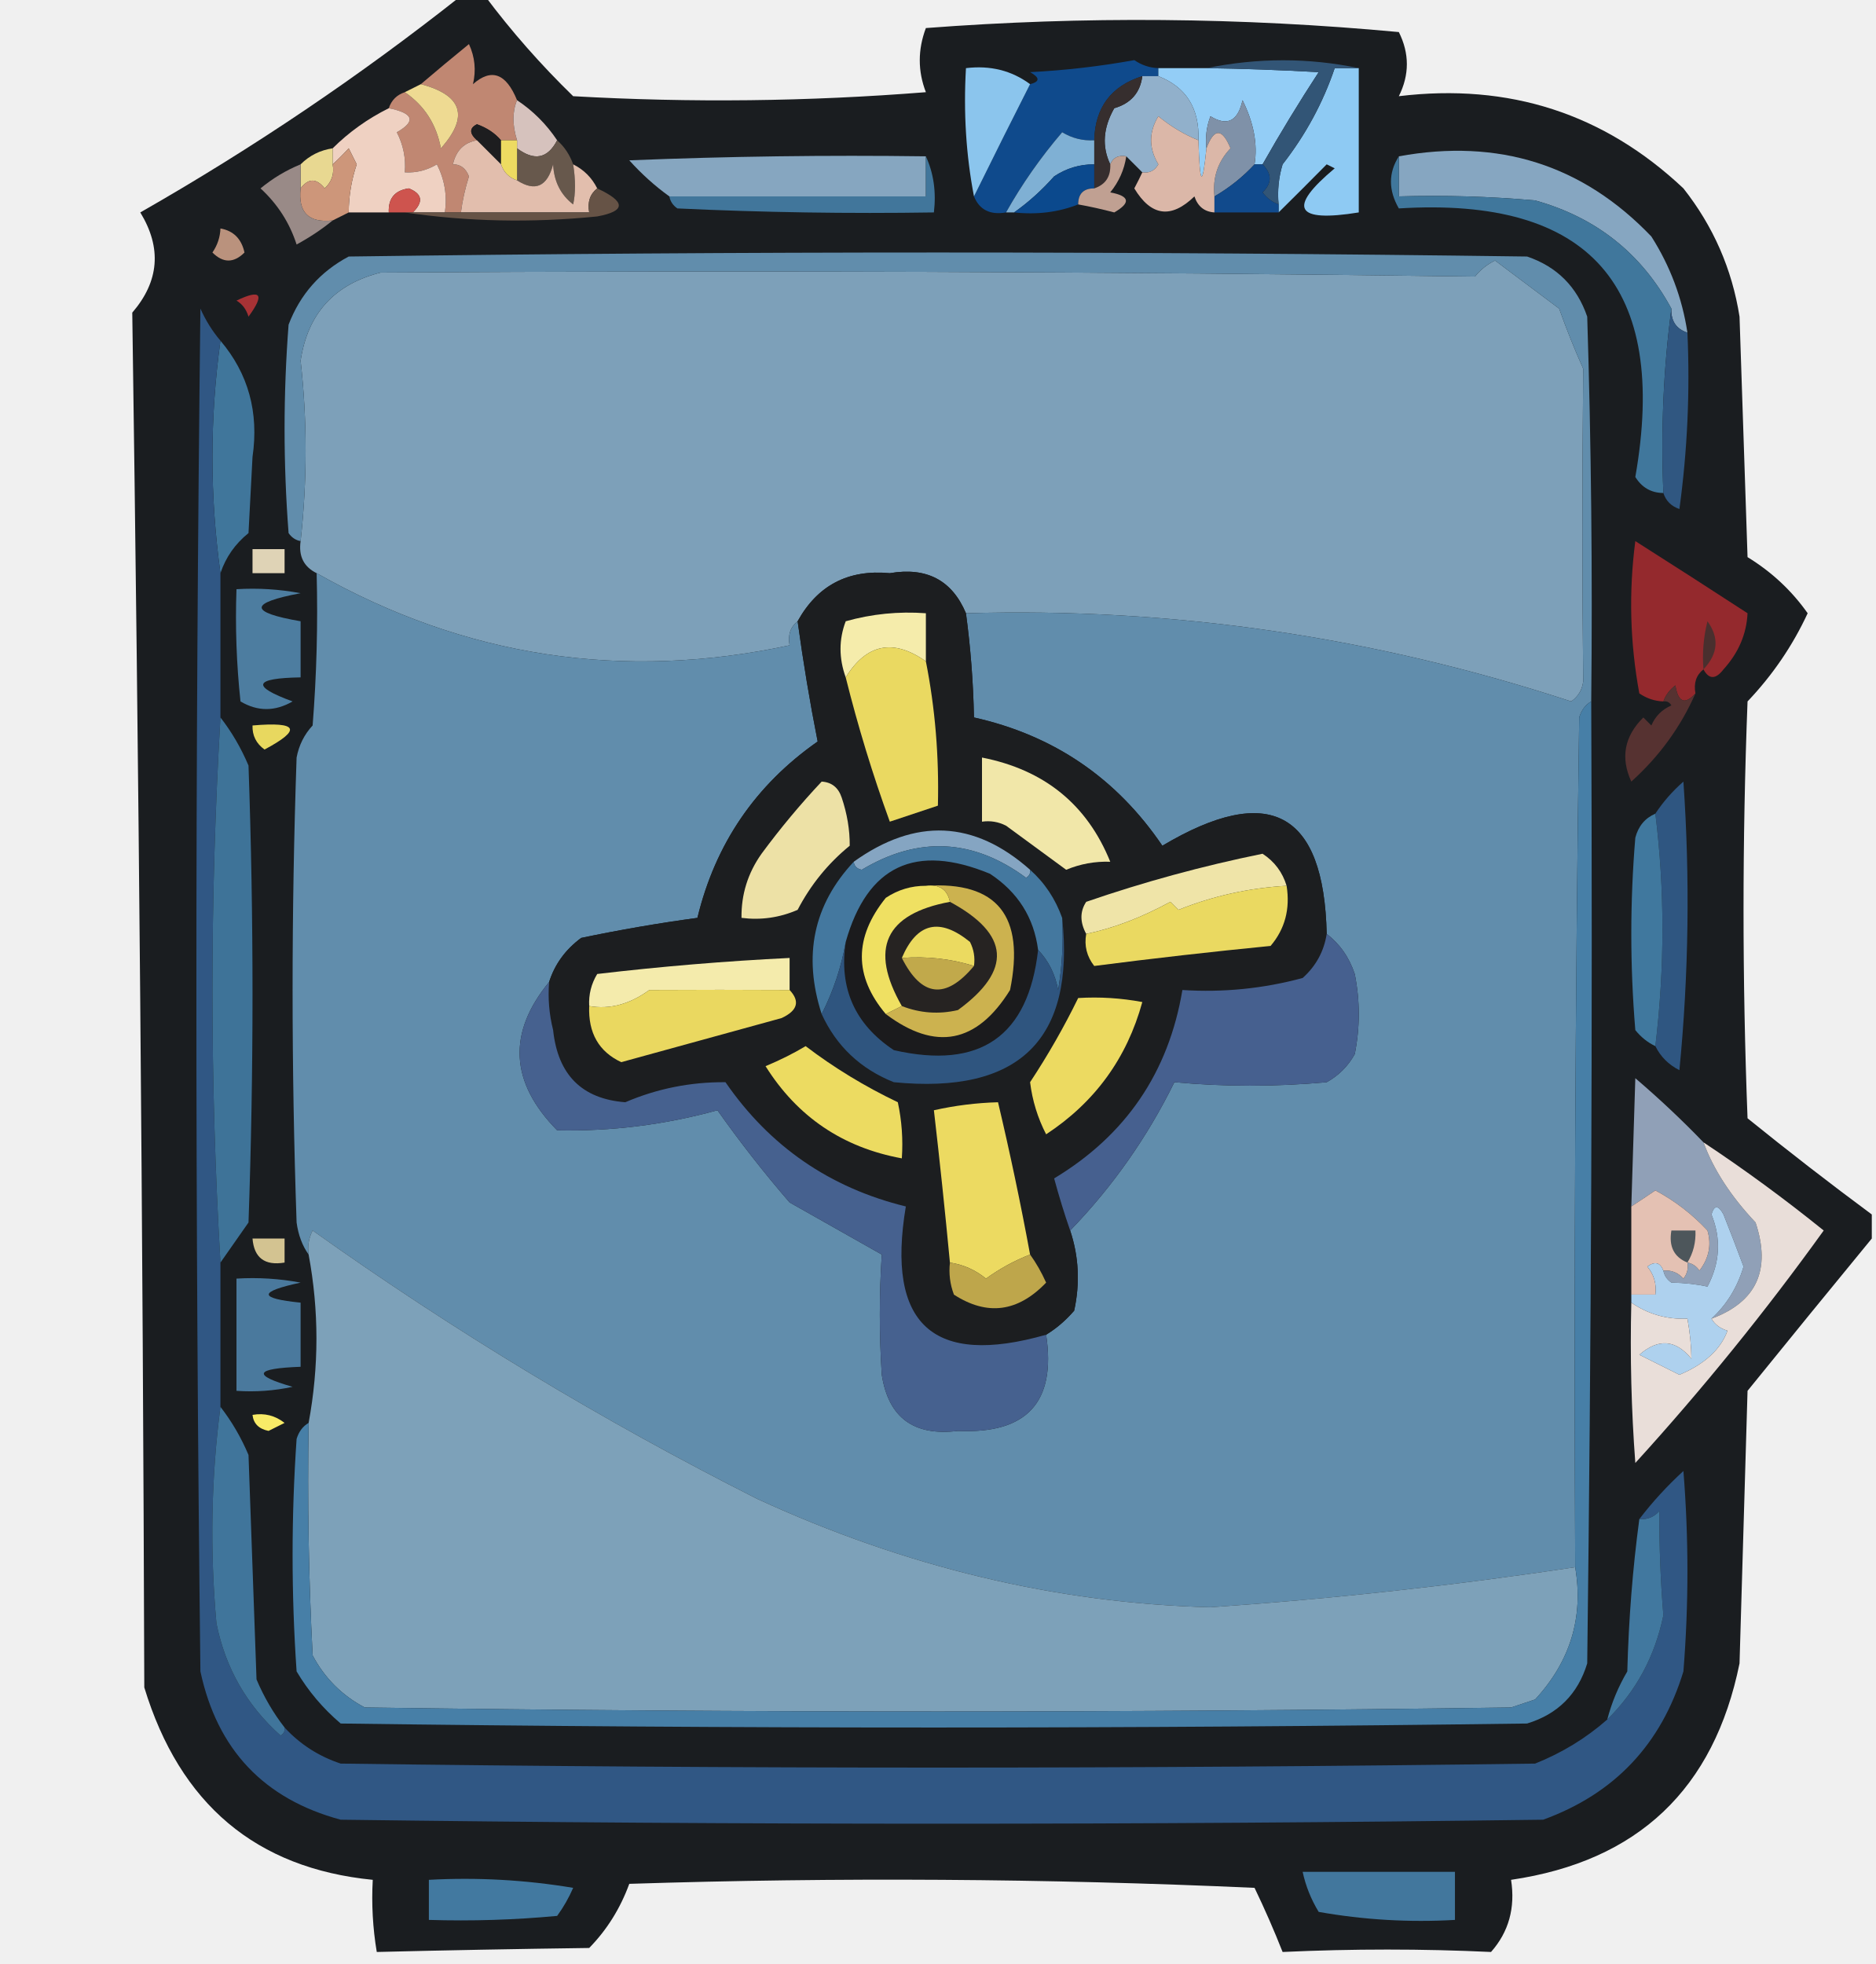
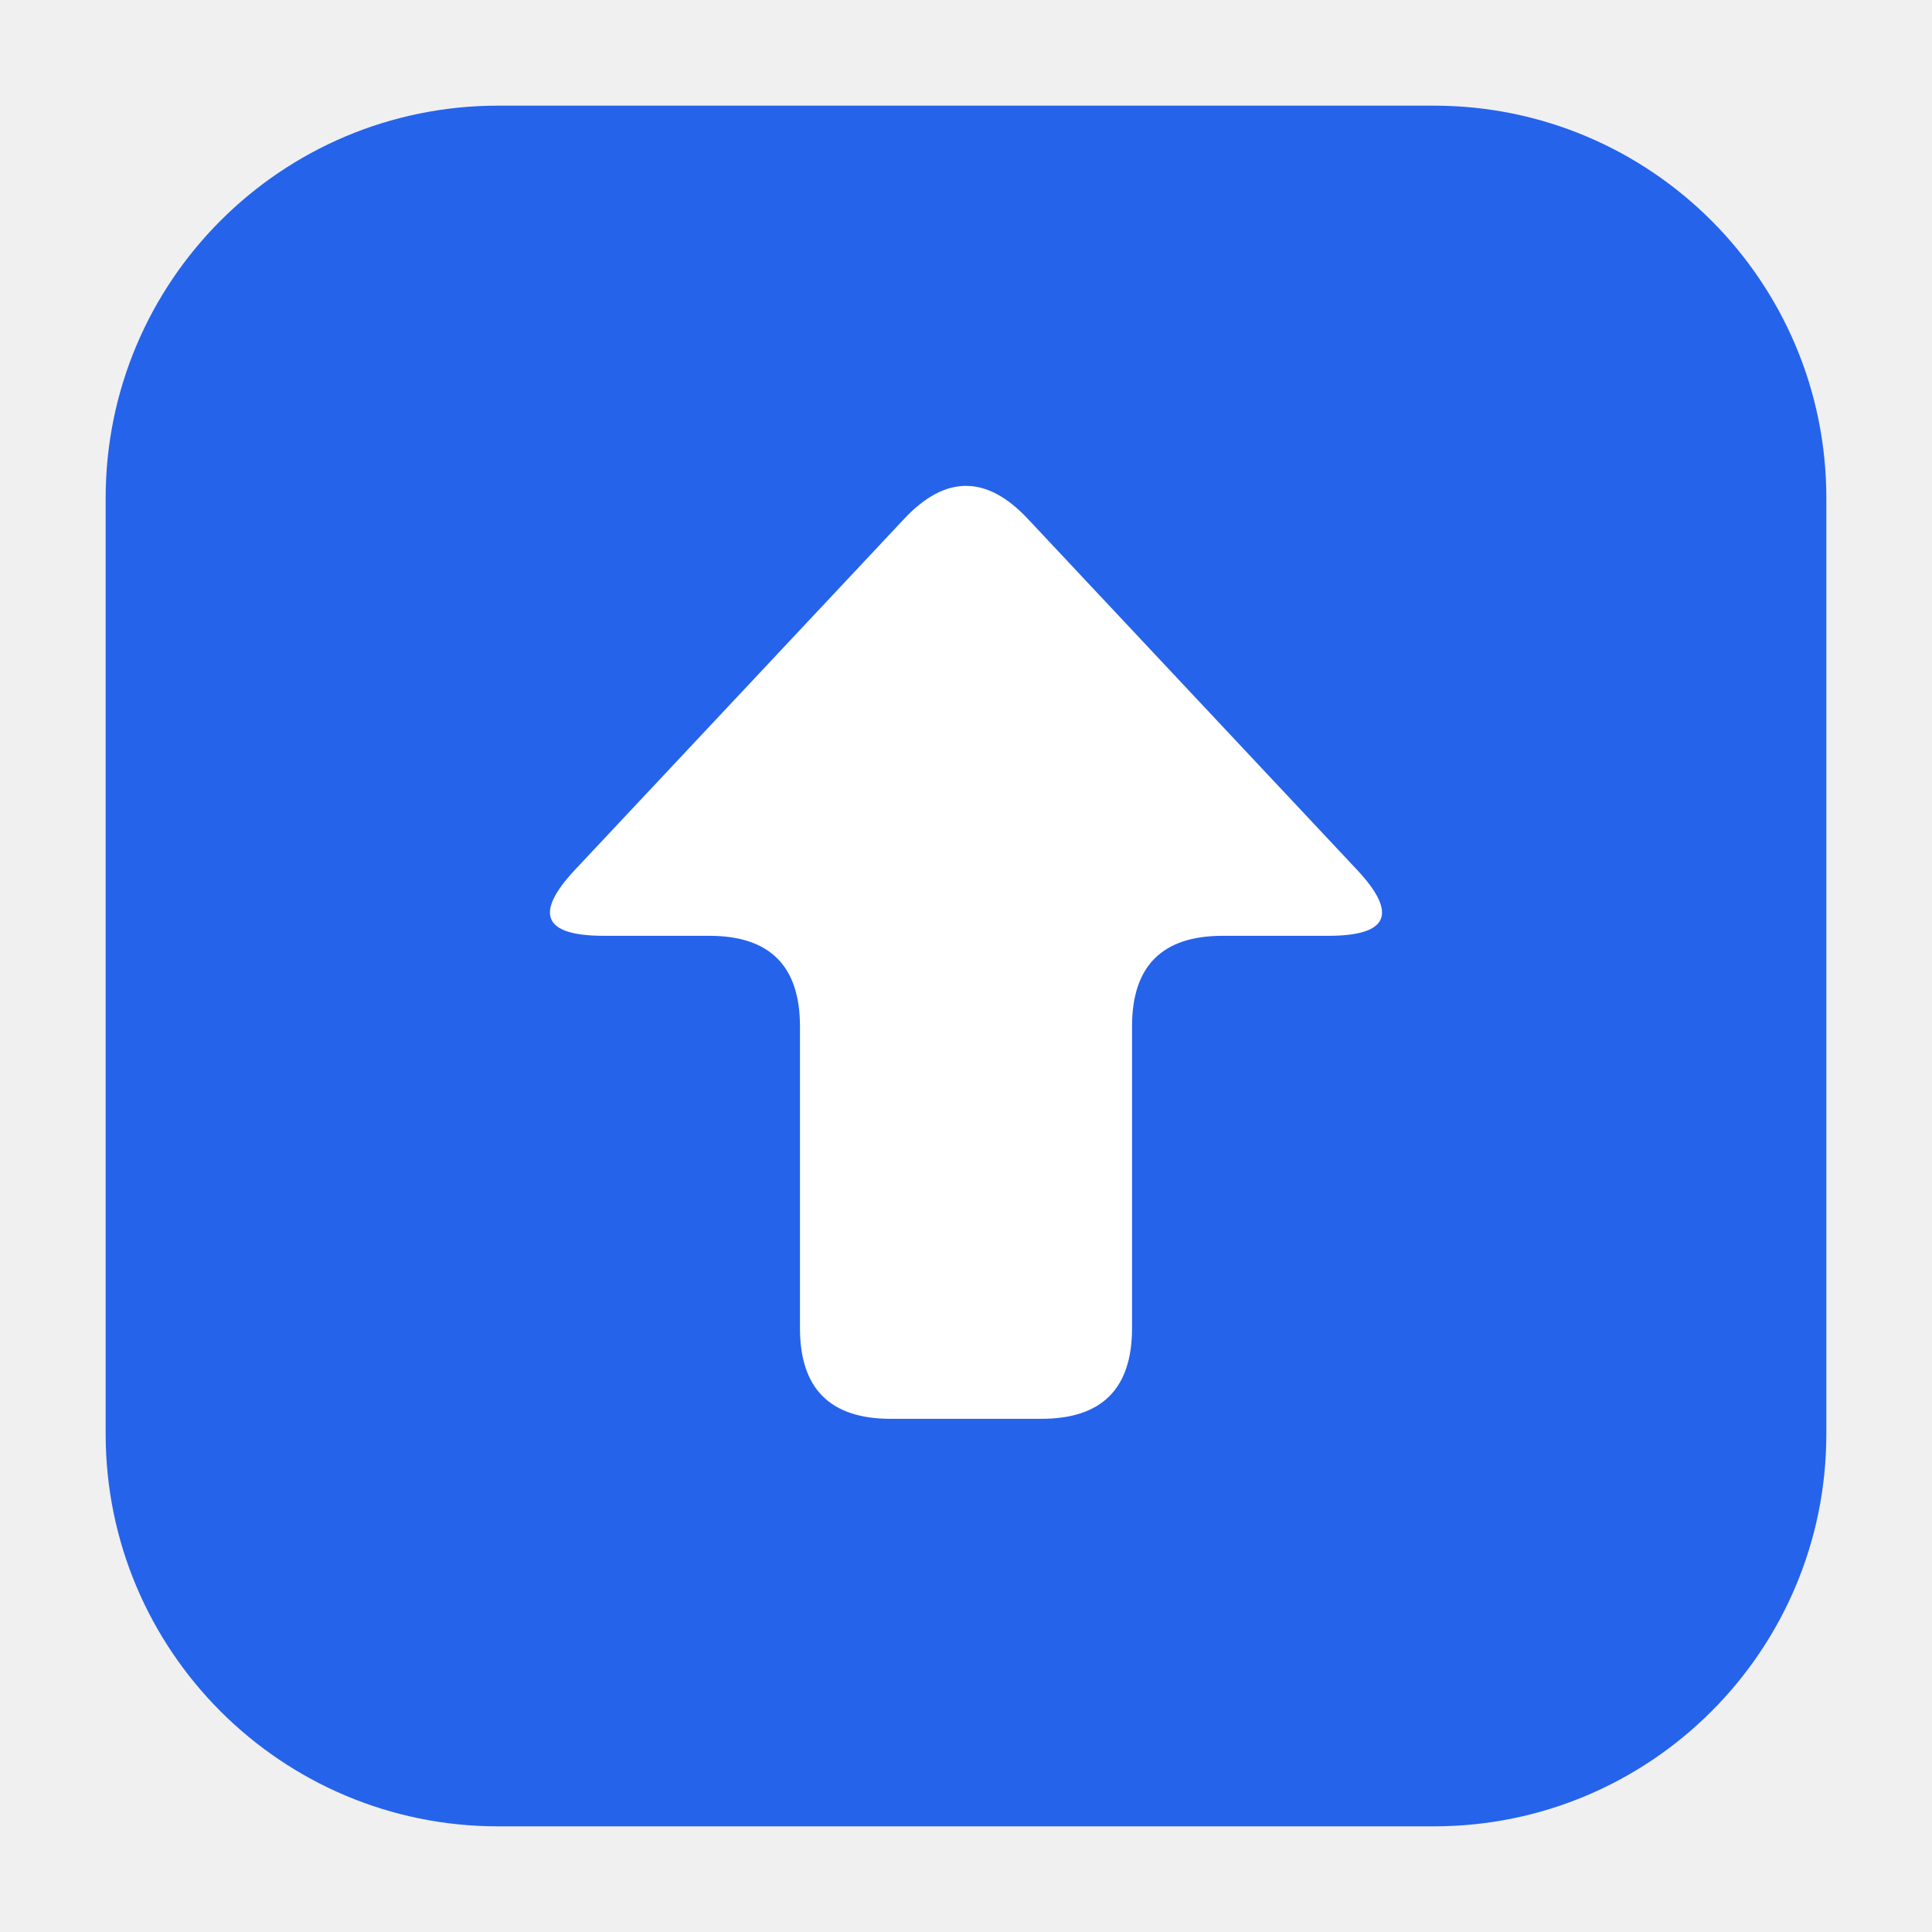
- <svg xmlns="http://www.w3.org/2000/svg" version="1.1" width="234px" height="245px" style="shape-rendering:geometricPrecision; text-rendering:geometricPrecision; image-rendering:optimizeQuality; fill-rule:evenodd; clip-rule:evenodd">
-   <g>
-     <path style="opacity:1" fill="#1a1d20" d="M 57.5,-0.5 C 58.5,-0.5 59.5,-0.5 60.5,-0.5C 63.806,3.916 67.473,8.083 71.5,12C 86.178,12.833 100.845,12.666 115.5,11.5C 114.484,8.866 114.484,6.2 115.5,3.5C 135.181,2 154.848,2.167 174.5,4C 175.833,6.667 175.833,9.333 174.5,12C 188.266,10.338 200.1,14.171 210,23.5C 213.73,28.228 216.064,33.561 217,39.5C 217.333,49.5 217.667,59.5 218,69.5C 221.004,71.339 223.504,73.673 225.5,76.5C 223.621,80.553 221.121,84.22 218,87.5C 217.333,104.833 217.333,122.167 218,139.5C 223.106,143.63 228.273,147.63 233.5,151.5C 233.5,152.5 233.5,153.5 233.5,154.5C 228.352,160.763 223.186,167.096 218,173.5C 217.667,184.833 217.333,196.167 217,207.5C 213.819,223.181 204.319,232.181 188.5,234.5C 189.045,237.998 188.212,240.998 186,243.5C 177.42,243.097 168.753,243.097 160,243.5C 158.931,240.792 157.764,238.125 156.5,235.5C 130.506,234.333 104.506,234.167 78.5,235C 77.379,238.07 75.712,240.737 73.5,243C 64.392,243.122 55.559,243.289 47,243.5C 46.502,240.518 46.335,237.518 46.5,234.5C 31.939,233.061 22.439,225.061 18,210.5C 17.822,152.987 17.322,95.82 16.5,39C 19.868,35.089 20.202,30.922 17.5,26.5C 31.553,18.48 44.886,9.48 57.5,-0.5 Z" />
-   </g>
-   <g>
-     <path style="opacity:1" fill="#0f4a8c" d="M 144.5,8.5 C 144.5,8.833 144.5,9.167 144.5,9.5C 143.833,9.5 143.167,9.5 142.5,9.5C 138.609,10.727 136.609,13.394 136.5,17.5C 135.07,17.579 133.736,17.246 132.5,16.5C 129.807,19.65 127.474,22.983 125.5,26.5C 123.517,26.843 122.183,26.177 121.5,24.5C 124.093,19.242 126.426,14.575 128.5,10.5C 129.738,10.19 129.738,9.69 128.5,9C 132.887,8.774 137.221,8.274 141.5,7.5C 142.417,8.127 143.417,8.461 144.5,8.5 Z" />
-   </g>
-   <g>
-     <path style="opacity:1" fill="#8bc5ed" d="M 128.5,10.5 C 126.426,14.575 124.093,19.242 121.5,24.5C 120.512,19.36 120.179,14.026 120.5,8.5C 123.533,8.132 126.2,8.798 128.5,10.5 Z" />
-   </g>
-   <g>
-     <path style="opacity:1" fill="#93cdf6" d="M 144.5,9.5 C 144.5,9.167 144.5,8.833 144.5,8.5C 146.5,8.5 148.5,8.5 150.5,8.5C 154.953,8.562 159.619,8.729 164.5,9C 162.019,12.806 159.685,16.639 157.5,20.5C 157.167,20.5 156.833,20.5 156.5,20.5C 156.904,17.99 156.404,15.323 155,12.5C 154.424,15.124 153.09,15.791 151,14.5C 150.51,15.793 150.343,17.127 150.5,18.5C 149.997,23.5 149.664,23.167 149.5,17.5C 149.65,13.53 147.983,10.864 144.5,9.5 Z" />
-   </g>
-   <g>
-     <path style="opacity:1" fill="#c08772" d="M 64.5,12.5 C 63.904,13.935 63.904,15.602 64.5,17.5C 63.833,17.5 63.167,17.5 62.5,17.5C 61.739,16.609 60.739,15.942 59.5,15.5C 58.537,15.97 58.537,16.637 59.5,17.5C 57.879,17.787 56.879,18.787 56.5,20.5C 57.441,20.489 58.108,20.989 58.5,22C 58.011,23.564 57.678,25.064 57.5,26.5C 56.833,26.5 56.167,26.5 55.5,26.5C 55.799,24.396 55.466,22.396 54.5,20.5C 53.264,21.246 51.931,21.579 50.5,21.5C 50.643,19.738 50.309,18.071 49.5,16.5C 51.929,15.119 51.595,14.119 48.5,13.5C 48.833,12.5 49.5,11.833 50.5,11.5C 52.939,13.165 54.439,15.498 55,18.5C 58.527,14.542 57.693,11.876 52.5,10.5C 54.429,8.852 56.429,7.185 58.5,5.5C 59.242,7.108 59.409,8.775 59,10.5C 61.301,8.475 63.134,9.142 64.5,12.5 Z" />
-   </g>
-   <g>
-     <path style="opacity:1" fill="#91b0cb" d="M 142.5,9.5 C 143.167,9.5 143.833,9.5 144.5,9.5C 147.983,10.864 149.65,13.53 149.5,17.5C 147.695,16.763 146.029,15.763 144.5,14.5C 143.294,16.484 143.294,18.484 144.5,20.5C 144.043,21.297 143.376,21.631 142.5,21.5C 141.833,20.833 141.167,20.167 140.5,19.5C 139.508,19.328 138.842,19.662 138.5,20.5C 137.441,18.274 137.608,15.941 139,13.5C 141.071,12.897 142.238,11.564 142.5,9.5 Z" />
-   </g>
-   <g>
-     <path style="opacity:1" fill="#8ecaf3" d="M 169.5,8.5 C 169.5,14.5 169.5,20.5 169.5,26.5C 161.568,27.787 160.568,25.954 166.5,21C 166.167,20.833 165.833,20.667 165.5,20.5C 163.493,22.533 161.493,24.533 159.5,26.5C 159.5,26.167 159.5,25.833 159.5,25.5C 159.34,23.801 159.506,22.134 160,20.5C 162.872,16.817 165.038,12.818 166.5,8.5C 167.5,8.5 168.5,8.5 169.5,8.5 Z" />
-   </g>
-   <g>
-     <path style="opacity:1" fill="#eeda92" d="M 52.5,10.5 C 57.693,11.876 58.527,14.542 55,18.5C 54.439,15.498 52.939,13.165 50.5,11.5C 51.167,11.167 51.833,10.833 52.5,10.5 Z" />
-   </g>
-   <g>
-     <path style="opacity:1" fill="#325576" d="M 169.5,8.5 C 168.5,8.5 167.5,8.5 166.5,8.5C 165.038,12.818 162.872,16.817 160,20.5C 159.506,22.134 159.34,23.801 159.5,25.5C 158.711,25.217 158.044,24.717 157.5,24C 158.684,22.855 158.684,21.688 157.5,20.5C 159.685,16.639 162.019,12.806 164.5,9C 159.619,8.729 154.953,8.562 150.5,8.5C 156.932,7.193 163.266,7.193 169.5,8.5 Z" />
-   </g>
-   <g>
-     <path style="opacity:1" fill="#efd1c2" d="M 48.5,13.5 C 51.595,14.119 51.929,15.119 49.5,16.5C 50.309,18.071 50.643,19.738 50.5,21.5C 51.931,21.579 53.264,21.246 54.5,20.5C 55.466,22.396 55.799,24.396 55.5,26.5C 54.167,26.5 52.833,26.5 51.5,26.5C 52.85,25.177 52.683,24.177 51,23.5C 49.251,23.748 48.418,24.748 48.5,26.5C 46.833,26.5 45.167,26.5 43.5,26.5C 43.511,24.453 43.844,22.453 44.5,20.5C 44.167,19.833 43.833,19.167 43.5,18.5C 42.818,19.243 42.151,19.909 41.5,20.5C 41.5,19.833 41.5,19.167 41.5,18.5C 43.531,16.478 45.865,14.811 48.5,13.5 Z" />
-   </g>
-   <g>
-     <path style="opacity:1" fill="#7f91a8" d="M 156.5,20.5 C 155.055,22.063 153.389,23.396 151.5,24.5C 151.247,22.173 151.914,20.173 153.5,18.5C 152.451,15.955 151.451,15.955 150.5,18.5C 150.343,17.127 150.51,15.793 151,14.5C 153.09,15.791 154.424,15.124 155,12.5C 156.404,15.323 156.904,17.99 156.5,20.5 Z" />
-   </g>
-   <g>
-     <path style="opacity:1" fill="#362e2e" d="M 142.5,9.5 C 142.238,11.564 141.071,12.897 139,13.5C 137.608,15.941 137.441,18.274 138.5,20.5C 138.573,22.027 137.906,23.027 136.5,23.5C 136.5,22.5 136.5,21.5 136.5,20.5C 136.5,19.5 136.5,18.5 136.5,17.5C 136.609,13.394 138.609,10.727 142.5,9.5 Z" />
-   </g>
-   <g>
-     <path style="opacity:1" fill="#1d1d1f" d="M 62.5,17.5 C 62.5,18.5 62.5,19.5 62.5,20.5C 61.5,19.5 60.5,18.5 59.5,17.5C 58.537,16.637 58.537,15.97 59.5,15.5C 60.739,15.942 61.739,16.609 62.5,17.5 Z" />
-   </g>
-   <g>
-     <path style="opacity:1" fill="#d6c2bd" d="M 64.5,12.5 C 66.5,13.833 68.167,15.5 69.5,17.5C 68.323,19.784 66.656,20.118 64.5,18.5C 64.5,18.167 64.5,17.833 64.5,17.5C 63.904,15.602 63.904,13.935 64.5,12.5 Z" />
-   </g>
-   <g>
-     <path style="opacity:1" fill="#7fb0d4" d="M 136.5,17.5 C 136.5,18.5 136.5,19.5 136.5,20.5C 134.692,20.491 133.025,20.991 131.5,22C 129.957,23.739 128.29,25.239 126.5,26.5C 126.167,26.5 125.833,26.5 125.5,26.5C 127.474,22.983 129.807,19.65 132.5,16.5C 133.736,17.246 135.07,17.579 136.5,17.5 Z" />
-   </g>
-   <g>
-     <path style="opacity:1" fill="#e8d891" d="M 41.5,18.5 C 41.5,19.167 41.5,19.833 41.5,20.5C 41.719,21.675 41.386,22.675 40.5,23.5C 39.473,22.209 38.473,22.209 37.5,23.5C 37.5,22.5 37.5,21.5 37.5,20.5C 38.605,19.399 39.938,18.733 41.5,18.5 Z" />
-   </g>
-   <g>
-     <path style="opacity:1" fill="#67584c" d="M 69.5,17.5 C 70.401,18.291 71.068,19.291 71.5,20.5C 71.807,22.446 71.807,24.113 71.5,25.5C 69.931,24.286 69.098,22.619 69,20.5C 68.274,23.285 66.774,23.952 64.5,22.5C 64.5,21.167 64.5,19.833 64.5,18.5C 66.656,20.118 68.323,19.784 69.5,17.5 Z" />
-   </g>
-   <g>
-     <path style="opacity:1" fill="#eddb61" d="M 62.5,17.5 C 63.167,17.5 63.833,17.5 64.5,17.5C 64.5,17.833 64.5,18.167 64.5,18.5C 64.5,19.833 64.5,21.167 64.5,22.5C 63.5,22.167 62.833,21.5 62.5,20.5C 62.5,19.5 62.5,18.5 62.5,17.5 Z" />
-   </g>
-   <g>
-     <path style="opacity:1" fill="#86a6c0" d="M 115.5,19.5 C 115.5,21.167 115.5,22.833 115.5,24.5C 104.833,24.5 94.167,24.5 83.5,24.5C 81.704,23.207 80.037,21.707 78.5,20C 90.829,19.5 103.162,19.334 115.5,19.5 Z" />
-   </g>
-   <g>
-     <path style="opacity:1" fill="#0b498d" d="M 136.5,20.5 C 136.5,21.5 136.5,22.5 136.5,23.5C 135.167,23.5 134.5,24.167 134.5,25.5C 132.052,26.473 129.385,26.806 126.5,26.5C 128.29,25.239 129.957,23.739 131.5,22C 133.025,20.991 134.692,20.491 136.5,20.5 Z" />
-   </g>
-   <g>
-     <path style="opacity:1" fill="#c0a092" d="M 140.5,19.5 C 140.249,21.17 139.582,22.67 138.5,24C 140.929,24.451 141.096,25.285 139,26.5C 137.436,26.088 135.936,25.755 134.5,25.5C 134.5,24.167 135.167,23.5 136.5,23.5C 137.906,23.027 138.573,22.027 138.5,20.5C 138.842,19.662 139.508,19.328 140.5,19.5 Z" />
-   </g>
-   <g>
-     <path style="opacity:1" fill="#dbb7a8" d="M 149.5,17.5 C 149.664,23.167 149.997,23.5 150.5,18.5C 151.451,15.955 152.451,15.955 153.5,18.5C 151.914,20.173 151.247,22.173 151.5,24.5C 151.5,25.167 151.5,25.833 151.5,26.5C 150.25,26.423 149.417,25.756 149,24.5C 146.099,27.318 143.599,26.985 141.5,23.5C 141.863,22.817 142.196,22.15 142.5,21.5C 143.376,21.631 144.043,21.297 144.5,20.5C 143.294,18.484 143.294,16.484 144.5,14.5C 146.029,15.763 147.695,16.763 149.5,17.5 Z" />
-   </g>
-   <g>
-     <path style="opacity:1" fill="#e2bead" d="M 59.5,17.5 C 60.5,18.5 61.5,19.5 62.5,20.5C 62.833,21.5 63.5,22.167 64.5,22.5C 66.774,23.952 68.274,23.285 69,20.5C 69.098,22.619 69.931,24.286 71.5,25.5C 71.807,24.113 71.807,22.446 71.5,20.5C 72.833,21.167 73.833,22.167 74.5,23.5C 73.596,24.209 73.263,25.209 73.5,26.5C 68.167,26.5 62.833,26.5 57.5,26.5C 57.678,25.064 58.011,23.564 58.5,22C 58.108,20.989 57.441,20.489 56.5,20.5C 56.879,18.787 57.879,17.787 59.5,17.5 Z" />
-   </g>
-   <g>
-     <path style="opacity:1" fill="#114a8c" d="M 156.5,20.5 C 156.833,20.5 157.167,20.5 157.5,20.5C 158.684,21.688 158.684,22.855 157.5,24C 158.044,24.717 158.711,25.217 159.5,25.5C 159.5,25.833 159.5,26.167 159.5,26.5C 156.833,26.5 154.167,26.5 151.5,26.5C 151.5,25.833 151.5,25.167 151.5,24.5C 153.389,23.396 155.055,22.063 156.5,20.5 Z" />
-   </g>
-   <g>
-     <path style="opacity:1" fill="#cd967a" d="M 43.5,26.5 C 42.833,26.833 42.167,27.167 41.5,27.5C 38.5,27.833 37.167,26.5 37.5,23.5C 38.473,22.209 39.473,22.209 40.5,23.5C 41.386,22.675 41.719,21.675 41.5,20.5C 42.151,19.909 42.818,19.243 43.5,18.5C 43.833,19.167 44.167,19.833 44.5,20.5C 43.844,22.453 43.511,24.453 43.5,26.5 Z" />
-   </g>
-   <g>
-     <path style="opacity:1" fill="#ce544e" d="M 51.5,26.5 C 51.167,26.5 50.833,26.5 50.5,26.5C 49.833,26.5 49.167,26.5 48.5,26.5C 48.418,24.748 49.251,23.748 51,23.5C 52.683,24.177 52.85,25.177 51.5,26.5 Z" />
-   </g>
-   <g>
-     <path style="opacity:1" fill="#41769b" d="M 115.5,19.5 C 116.468,21.607 116.802,23.941 116.5,26.5C 105.828,26.666 95.162,26.5 84.5,26C 83.944,25.617 83.611,25.117 83.5,24.5C 94.167,24.5 104.833,24.5 115.5,24.5C 115.5,22.833 115.5,21.167 115.5,19.5 Z" />
-   </g>
-   <g>
-     <path style="opacity:1" fill="#86a6c1" d="M 174.5,19.5 C 186.946,17.227 197.446,20.561 206,29.5C 208.354,33.202 209.854,37.202 210.5,41.5C 209.094,41.027 208.427,40.027 208.5,38.5C 204.778,31.618 199.112,27.118 191.5,25C 185.843,24.501 180.176,24.334 174.5,24.5C 174.5,22.833 174.5,21.167 174.5,19.5 Z" />
-   </g>
-   <g>
-     <path style="opacity:1" fill="#998a87" d="M 37.5,20.5 C 37.5,21.5 37.5,22.5 37.5,23.5C 37.167,26.5 38.5,27.833 41.5,27.5C 40.152,28.601 38.652,29.601 37,30.5C 36.122,27.785 34.622,25.451 32.5,23.5C 34.029,22.237 35.695,21.237 37.5,20.5 Z" />
-   </g>
-   <g>
-     <path style="opacity:1" fill="#665346" d="M 74.5,23.5 C 78.093,25.169 78.093,26.336 74.5,27C 66.323,27.823 58.322,27.656 50.5,26.5C 50.833,26.5 51.167,26.5 51.5,26.5C 52.833,26.5 54.167,26.5 55.5,26.5C 56.167,26.5 56.833,26.5 57.5,26.5C 62.833,26.5 68.167,26.5 73.5,26.5C 73.263,25.209 73.596,24.209 74.5,23.5 Z" />
-   </g>
-   <g>
-     <path style="opacity:1" fill="#40779c" d="M 174.5,19.5 C 174.5,21.167 174.5,22.833 174.5,24.5C 180.176,24.334 185.843,24.501 191.5,25C 199.112,27.118 204.778,31.618 208.5,38.5C 207.508,45.982 207.175,53.648 207.5,61.5C 205.983,61.489 204.816,60.823 204,59.5C 208.171,35.683 198.338,24.516 174.5,26C 173.189,23.727 173.189,21.56 174.5,19.5 Z" />
-   </g>
-   <g>
-     <path style="opacity:1" fill="#ba927d" d="M 27.5,28.5 C 29.121,28.787 30.121,29.787 30.5,31.5C 29.167,32.833 27.833,32.833 26.5,31.5C 27.127,30.583 27.461,29.583 27.5,28.5 Z" />
-   </g>
-   <g>
-     <path style="opacity:1" fill="#7da0b9" d="M 120.5,76.5 C 118.765,72.38 115.598,70.713 111,71.5C 105.819,71.007 101.986,73.007 99.5,77.5C 98.596,78.209 98.263,79.209 98.5,80.5C 77.666,84.972 58,81.972 39.5,71.5C 37.896,70.713 37.229,69.38 37.5,67.5C 38.333,59.916 38.333,52.416 37.5,45C 38.384,39.116 41.717,35.449 47.5,34C 92.768,33.715 138.268,33.882 184,34.5C 184.689,33.643 185.522,32.977 186.5,32.5C 189.167,34.5 191.833,36.5 194.5,38.5C 195.407,41.057 196.407,43.557 197.5,46C 197.369,60.196 197.369,73.196 197.5,85C 197.37,86.059 196.87,86.892 196,87.5C 171.344,79.416 146.178,75.749 120.5,76.5 Z" />
-   </g>
-   <g>
-     <path style="opacity:1" fill="#a73235" d="M 29.5,37.5 C 32.557,36.03 33.057,36.697 31,39.5C 30.722,38.584 30.222,37.917 29.5,37.5 Z" />
-   </g>
-   <g>
-     <path style="opacity:1" fill="#305781" d="M 208.5,38.5 C 208.427,40.027 209.094,41.027 210.5,41.5C 210.831,48.864 210.497,56.197 209.5,63.5C 208.478,63.145 207.811,62.478 207.5,61.5C 207.175,53.648 207.508,45.982 208.5,38.5 Z" />
-   </g>
-   <g>
-     <path style="opacity:1" fill="#40769b" d="M 27.5,42.5 C 30.979,46.606 32.312,51.439 31.5,57C 31.333,60.167 31.167,63.333 31,66.5C 29.331,67.846 28.164,69.513 27.5,71.5C 26.167,61.833 26.167,52.167 27.5,42.5 Z" />
-   </g>
-   <g>
-     <path style="opacity:1" fill="#305784" d="M 27.5,42.5 C 26.167,52.167 26.167,61.833 27.5,71.5C 27.5,77.5 27.5,83.5 27.5,89.5C 26.167,112.167 26.167,134.833 27.5,157.5C 27.5,163.5 27.5,169.5 27.5,175.5C 26.343,184.324 26.176,193.324 27,202.5C 28.117,208.069 30.784,212.736 35,216.5C 35.399,216.272 35.565,215.938 35.5,215.5C 37.433,217.596 39.767,219.096 42.5,220C 92.167,220.667 141.833,220.667 191.5,220C 194.862,218.657 197.862,216.824 200.5,214.5C 204.11,210.953 206.443,206.62 207.5,201.5C 207.145,197.202 206.978,192.869 207,188.5C 206.329,189.252 205.496,189.586 204.5,189.5C 206.127,187.37 207.96,185.37 210,183.5C 210.667,191.833 210.667,200.167 210,208.5C 207.234,217.598 201.401,223.765 192.5,227C 142.5,227.667 92.5,227.667 42.5,227C 32.925,224.423 27.091,218.257 25,208.5C 24.333,151.833 24.333,95.167 25,38.5C 25.662,39.984 26.495,41.317 27.5,42.5 Z" />
-   </g>
-   <g>
-     <path style="opacity:1" fill="#94292d" d="M 212.5,83.5 C 211.596,84.209 211.263,85.209 211.5,86.5C 210.175,87.953 209.342,87.619 209,85.5C 208.283,86.044 207.783,86.711 207.5,87.5C 206.417,87.461 205.417,87.127 204.5,86.5C 203.336,80.193 203.169,73.859 204,67.5C 208.623,70.435 213.29,73.435 218,76.5C 217.874,79.098 216.874,81.431 215,83.5C 214.023,84.774 213.189,84.774 212.5,83.5 Z" />
-   </g>
-   <g>
-     <path style="opacity:1" fill="#dfd3b6" d="M 31.5,68.5 C 32.833,68.5 34.167,68.5 35.5,68.5C 35.5,69.5 35.5,70.5 35.5,71.5C 34.167,71.5 32.833,71.5 31.5,71.5C 31.5,70.5 31.5,69.5 31.5,68.5 Z" />
-   </g>
-   <g>
-     <path style="opacity:1" fill="#618dac" d="M 198.5,87.5 C 197.778,87.918 197.278,88.584 197,89.5C 196.5,124.832 196.333,160.165 196.5,195.5C 181.366,197.788 166.2,199.455 151,200.5C 131.83,200.006 112.996,195.506 94.5,187C 75.152,177.242 56.652,166.076 39,153.5C 38.517,154.448 38.35,155.448 38.5,156.5C 37.71,155.391 37.21,154.058 37,152.5C 36.333,133.167 36.333,113.833 37,94.5C 37.29,92.956 37.956,91.623 39,90.5C 39.499,84.175 39.666,77.842 39.5,71.5C 58,81.972 77.666,84.972 98.5,80.5C 98.263,79.209 98.596,78.209 99.5,77.5C 100.195,82.591 101.028,87.591 102,92.5C 94.23,97.938 89.23,105.272 87,114.5C 82.17,115.154 77.337,115.987 72.5,117C 70.536,118.451 69.203,120.284 68.5,122.5C 63.28,128.852 63.613,135.018 69.5,141C 76.269,141.144 82.935,140.31 89.5,138.5C 92.309,142.477 95.309,146.31 98.5,150C 102.351,152.169 106.185,154.336 110,156.5C 109.672,161.475 109.672,166.475 110,171.5C 110.827,176.843 113.993,179.176 119.5,178.5C 128.105,178.898 131.772,174.898 130.5,166.5C 131.794,165.71 132.961,164.71 134,163.5C 134.747,160.076 134.58,156.743 133.5,153.5C 138.785,148.041 143.118,141.874 146.5,135C 152.756,135.579 159.089,135.579 165.5,135C 167,134.167 168.167,133 169,131.5C 169.667,128.167 169.667,124.833 169,121.5C 168.303,119.416 167.136,117.749 165.5,116.5C 165.161,101.243 158.328,97.577 145,105.5C 139.269,97.053 131.436,91.72 121.5,89.5C 121.414,85.143 121.08,80.81 120.5,76.5C 146.178,75.749 171.344,79.416 196,87.5C 196.87,86.892 197.37,86.059 197.5,85C 197.369,73.196 197.369,60.196 197.5,46C 196.407,43.557 195.407,41.057 194.5,38.5C 191.833,36.5 189.167,34.5 186.5,32.5C 185.522,32.977 184.689,33.643 184,34.5C 138.268,33.882 92.768,33.715 47.5,34C 41.717,35.449 38.384,39.116 37.5,45C 38.333,52.416 38.333,59.916 37.5,67.5C 36.883,67.389 36.383,67.056 36,66.5C 35.333,57.833 35.333,49.167 36,40.5C 37.442,36.725 39.942,33.892 43.5,32C 92.5,31.333 141.5,31.333 190.5,32C 194.219,33.263 196.719,35.763 198,39.5C 198.5,55.496 198.667,71.496 198.5,87.5 Z" />
-   </g>
-   <g>
-     <path style="opacity:1" fill="#1c1e20" d="M 120.5,76.5 C 121.08,80.81 121.414,85.143 121.5,89.5C 131.436,91.72 139.269,97.053 145,105.5C 158.328,97.577 165.161,101.243 165.5,116.5C 165.16,118.679 164.16,120.512 162.5,122C 157.599,123.325 152.599,123.825 147.5,123.5C 145.775,133.783 140.441,141.616 131.5,147C 132.117,149.277 132.784,151.444 133.5,153.5C 134.58,156.743 134.747,160.076 134,163.5C 132.961,164.71 131.794,165.71 130.5,166.5C 116.367,170.54 110.534,165.206 113,150.5C 103.526,148.181 96.026,143.015 90.5,135C 86.145,134.964 81.979,135.798 78,137.5C 72.591,137.081 69.591,134.081 69,128.5C 68.504,126.527 68.338,124.527 68.5,122.5C 69.203,120.284 70.536,118.451 72.5,117C 77.337,115.987 82.17,115.154 87,114.5C 89.23,105.272 94.23,97.938 102,92.5C 101.028,87.591 100.195,82.591 99.5,77.5C 101.986,73.007 105.819,71.007 111,71.5C 115.598,70.713 118.765,72.38 120.5,76.5 Z" />
-   </g>
-   <g>
-     <path style="opacity:1" fill="#f5ecab" d="M 115.5,82.5 C 111.435,79.635 108.101,80.302 105.5,84.5C 104.637,82.105 104.637,79.771 105.5,77.5C 108.758,76.583 112.091,76.249 115.5,76.5C 115.5,78.5 115.5,80.5 115.5,82.5 Z" />
-   </g>
-   <g>
-     <path style="opacity:1" fill="#4d7da0" d="M 29.5,73.5 C 32.187,73.336 34.854,73.503 37.5,74C 31.026,75.215 31.026,76.381 37.5,77.5C 37.5,79.833 37.5,82.167 37.5,84.5C 31.627,84.598 31.294,85.598 36.5,87.5C 34.305,88.769 32.139,88.769 30,87.5C 29.501,82.845 29.334,78.178 29.5,73.5 Z" />
-   </g>
-   <g>
-     <path style="opacity:1" fill="#492f2e" d="M 212.5,83.5 C 212.338,81.473 212.505,79.473 213,77.5C 214.493,79.563 214.326,81.563 212.5,83.5 Z" />
-   </g>
-   <g>
-     <path style="opacity:1" fill="#ead961" d="M 115.5,82.5 C 116.652,88.326 117.152,94.326 117,100.5C 115,101.167 113,101.833 111,102.5C 108.864,96.631 107.031,90.631 105.5,84.5C 108.101,80.302 111.435,79.635 115.5,82.5 Z" />
-   </g>
-   <g>
-     <path style="opacity:1" fill="#563231" d="M 211.5,86.5 C 209.657,90.69 206.99,94.356 203.5,97.5C 202.13,94.515 202.63,91.849 205,89.5C 205.333,89.833 205.667,90.167 206,90.5C 206.5,89.333 207.333,88.5 208.5,88C 208.272,87.601 207.938,87.435 207.5,87.5C 207.783,86.711 208.283,86.044 209,85.5C 209.342,87.619 210.175,87.953 211.5,86.5 Z" />
-   </g>
-   <g>
-     <path style="opacity:1" fill="#e8d85f" d="M 31.5,90.5 C 37.186,90.005 37.686,91.005 33,93.5C 31.961,92.756 31.461,91.756 31.5,90.5 Z" />
-   </g>
-   <g>
-     <path style="opacity:1" fill="#3e7398" d="M 27.5,89.5 C 28.907,91.308 30.074,93.308 31,95.5C 31.667,114.5 31.667,133.5 31,152.5C 29.824,154.196 28.657,155.862 27.5,157.5C 26.167,134.833 26.167,112.167 27.5,89.5 Z" />
-   </g>
-   <g>
-     <path style="opacity:1" fill="#f1e7a9" d="M 122.5,94.5 C 130.281,96.029 135.614,100.362 138.5,107.5C 136.599,107.433 134.766,107.767 133,108.5C 130.511,106.681 128.011,104.848 125.5,103C 124.552,102.517 123.552,102.351 122.5,102.5C 122.5,99.833 122.5,97.167 122.5,94.5 Z" />
-   </g>
-   <g>
-     <path style="opacity:1" fill="#ede1a6" d="M 102.5,97.5 C 103.75,97.577 104.583,98.244 105,99.5C 105.681,101.529 106.014,103.529 106,105.5C 103.295,107.707 101.129,110.374 99.5,113.5C 97.257,114.474 94.924,114.808 92.5,114.5C 92.46,111.575 93.293,108.909 95,106.5C 97.335,103.335 99.835,100.335 102.5,97.5 Z" />
-   </g>
-   <g>
-     <path style="opacity:1" fill="#2f5681" d="M 206.5,130.5 C 207.68,120.655 207.68,110.989 206.5,101.5C 207.458,100.038 208.624,98.705 210,97.5C 210.833,109.514 210.666,121.514 209.5,133.5C 208.145,132.812 207.145,131.812 206.5,130.5 Z" />
-   </g>
-   <g>
-     <path style="opacity:1" fill="#85a5c2" d="M 128.5,108.5 C 128.565,108.938 128.399,109.272 128,109.5C 121.383,104.61 114.55,104.277 107.5,108.5C 106.893,108.376 106.56,108.043 106.5,107.5C 114.195,101.987 121.528,102.32 128.5,108.5 Z" />
-   </g>
-   <g>
-     <path style="opacity:1" fill="#40789e" d="M 206.5,101.5 C 207.68,110.989 207.68,120.655 206.5,130.5C 205.542,130.047 204.708,129.381 204,128.5C 203.333,120.5 203.333,112.5 204,104.5C 204.377,103.058 205.21,102.058 206.5,101.5 Z" />
-   </g>
-   <g>
-     <path style="opacity:1" fill="#efe4a8" d="M 160.5,110.5 C 155.809,110.77 151.309,111.77 147,113.5C 146.667,113.167 146.333,112.833 146,112.5C 142.391,114.464 138.891,115.798 135.5,116.5C 134.708,115.033 134.708,113.7 135.5,112.5C 142.666,110.027 149.999,108.027 157.5,106.5C 158.984,107.467 159.984,108.8 160.5,110.5 Z" />
-   </g>
-   <g>
-     <path style="opacity:1" fill="#ead961" d="M 160.5,110.5 C 160.958,113.394 160.291,115.894 158.5,118C 151.13,118.725 143.797,119.558 136.5,120.5C 135.571,119.311 135.238,117.978 135.5,116.5C 138.891,115.798 142.391,114.464 146,112.5C 146.333,112.833 146.667,113.167 147,113.5C 151.309,111.77 155.809,110.77 160.5,110.5 Z" />
-   </g>
-   <g>
-     <path style="opacity:1" fill="#1b1b1d" d="M 129.5,118.5 C 128.275,129.294 122.275,133.46 111.5,131C 106.634,127.769 104.634,123.269 105.5,117.5C 108.19,107.99 114.19,105.157 123.5,109C 126.98,111.297 128.98,114.464 129.5,118.5 Z" />
-   </g>
-   <g>
-     <path style="opacity:1" fill="#262322" d="M 118.5,112.5 C 125.97,116.528 126.303,121.028 119.5,126C 117.115,126.556 114.782,126.39 112.5,125.5C 108.413,118.341 110.413,114.008 118.5,112.5 Z" />
-   </g>
-   <g>
-     <path style="opacity:1" fill="#efe062" d="M 115.5,110.5 C 117.179,110.285 118.179,110.952 118.5,112.5C 110.413,114.008 108.413,118.341 112.5,125.5C 111.833,125.833 111.167,126.167 110.5,126.5C 106.517,121.779 106.517,116.946 110.5,112C 112.025,110.991 113.692,110.491 115.5,110.5 Z" />
-   </g>
-   <g>
-     <path style="opacity:1" fill="#44789f" d="M 128.5,108.5 C 130.316,110.118 131.649,112.118 132.5,114.5C 132.665,117.518 132.498,120.518 132,123.5C 131.626,121.509 130.793,119.842 129.5,118.5C 128.98,114.464 126.98,111.297 123.5,109C 114.19,105.157 108.19,107.99 105.5,117.5C 104.954,120.647 103.954,123.647 102.5,126.5C 100.145,119.209 101.478,112.875 106.5,107.5C 106.56,108.043 106.893,108.376 107.5,108.5C 114.55,104.277 121.383,104.61 128,109.5C 128.399,109.272 128.565,108.938 128.5,108.5 Z" />
-   </g>
-   <g>
-     <path style="opacity:1" fill="#ebda60" d="M 121.5,120.5 C 118.609,119.597 115.609,119.264 112.5,119.5C 114.378,115.09 117.211,114.423 121,117.5C 121.483,118.448 121.649,119.448 121.5,120.5 Z" />
-   </g>
-   <g>
-     <path style="opacity:1" fill="#46608f" d="M 165.5,116.5 C 167.136,117.749 168.303,119.416 169,121.5C 169.667,124.833 169.667,128.167 169,131.5C 168.167,133 167,134.167 165.5,135C 159.089,135.579 152.756,135.579 146.5,135C 143.118,141.874 138.785,148.041 133.5,153.5C 132.784,151.444 132.117,149.277 131.5,147C 140.441,141.616 145.775,133.783 147.5,123.5C 152.599,123.825 157.599,123.325 162.5,122C 164.16,120.512 165.16,118.679 165.5,116.5 Z" />
-   </g>
-   <g>
-     <path style="opacity:1" fill="#f4ebac" d="M 98.5,123.5 C 92.696,123.467 86.862,123.467 81,123.5C 78.544,125.285 76.044,125.952 73.5,125.5C 73.421,124.07 73.754,122.736 74.5,121.5C 82.482,120.56 90.482,119.893 98.5,119.5C 98.5,120.833 98.5,122.167 98.5,123.5 Z" />
-   </g>
-   <g>
-     <path style="opacity:1" fill="#ead860" d="M 98.5,123.5 C 99.828,124.91 99.495,126.076 97.5,127C 90.833,128.833 84.167,130.667 77.5,132.5C 74.701,131.189 73.368,128.855 73.5,125.5C 76.044,125.952 78.544,125.285 81,123.5C 86.862,123.467 92.696,123.467 98.5,123.5 Z" />
-   </g>
-   <g>
-     <path style="opacity:1" fill="#46618f" d="M 68.5,122.5 C 68.338,124.527 68.504,126.527 69,128.5C 69.591,134.081 72.591,137.081 78,137.5C 81.979,135.798 86.145,134.964 90.5,135C 96.026,143.015 103.526,148.181 113,150.5C 110.534,165.206 116.367,170.54 130.5,166.5C 131.772,174.898 128.105,178.898 119.5,178.5C 113.993,179.176 110.827,176.843 110,171.5C 109.672,166.475 109.672,161.475 110,156.5C 106.185,154.336 102.351,152.169 98.5,150C 95.309,146.31 92.309,142.477 89.5,138.5C 82.935,140.31 76.269,141.144 69.5,141C 63.613,135.018 63.28,128.852 68.5,122.5 Z" />
-   </g>
-   <g>
-     <path style="opacity:1" fill="#2f557f" d="M 132.5,114.5 C 134.132,129.7 127.132,136.533 111.5,135C 107.342,133.341 104.342,130.508 102.5,126.5C 103.954,123.647 104.954,120.647 105.5,117.5C 104.634,123.269 106.634,127.769 111.5,131C 122.275,133.46 128.275,129.294 129.5,118.5C 130.793,119.842 131.626,121.509 132,123.5C 132.498,120.518 132.665,117.518 132.5,114.5 Z" />
-   </g>
-   <g>
-     <path style="opacity:1" fill="#c1a94b" d="M 112.5,119.5 C 115.609,119.264 118.609,119.597 121.5,120.5C 117.972,124.727 114.972,124.394 112.5,119.5 Z" />
-   </g>
-   <g>
-     <path style="opacity:1" fill="#ccb24f" d="M 115.5,110.5 C 124.386,109.917 127.886,114.25 126,123.5C 121.867,130.16 116.7,131.16 110.5,126.5C 111.167,126.167 111.833,125.833 112.5,125.5C 114.782,126.39 117.115,126.556 119.5,126C 126.303,121.028 125.97,116.528 118.5,112.5C 118.179,110.952 117.179,110.285 115.5,110.5 Z" />
-   </g>
-   <g>
-     <path style="opacity:1" fill="#ecda61" d="M 134.5,124.5 C 137.187,124.336 139.854,124.503 142.5,125C 140.578,132.009 136.578,137.509 130.5,141.5C 129.448,139.458 128.781,137.292 128.5,135C 130.741,131.603 132.741,128.103 134.5,124.5 Z" />
-   </g>
-   <g>
-     <path style="opacity:1" fill="#ecdb61" d="M 100.5,130.5 C 104.028,133.188 107.861,135.521 112,137.5C 112.497,139.81 112.663,142.143 112.5,144.5C 105.133,143.152 99.466,139.319 95.5,133C 97.315,132.243 98.981,131.41 100.5,130.5 Z" />
-   </g>
-   <g>
-     <path style="opacity:1" fill="#ecda61" d="M 128.5,156.5 C 126.574,157.242 124.741,158.242 123,159.5C 121.67,158.418 120.17,157.751 118.5,157.5C 117.899,151.158 117.232,144.824 116.5,138.5C 119.127,137.908 121.794,137.575 124.5,137.5C 125.994,143.809 127.328,150.142 128.5,156.5 Z" />
-   </g>
-   <g>
-     <path style="opacity:1" fill="#90a0b7" d="M 212.5,142.5 C 213.752,145.9 215.919,149.233 219,152.5C 220.961,158.412 219.127,162.412 213.5,164.5C 215.399,162.749 216.733,160.583 217.5,158C 216.701,155.851 215.867,153.684 215,151.5C 214.346,150.304 213.846,150.304 213.5,151.5C 214.731,154.538 214.564,157.538 213,160.5C 211.68,160.201 210.18,160.034 208.5,160C 207.944,159.617 207.611,159.117 207.5,158.5C 208.496,158.414 209.329,158.748 210,159.5C 210.464,158.906 210.631,158.239 210.5,157.5C 211.117,157.611 211.617,157.944 212,158.5C 213.187,156.956 213.52,155.289 213,153.5C 211.104,151.47 208.937,149.803 206.5,148.5C 205.482,149.193 204.482,149.859 203.5,150.5C 203.663,144.987 203.83,139.654 204,134.5C 207.003,137.067 209.836,139.734 212.5,142.5 Z" />
-   </g>
-   <g>
-     <path style="opacity:1" fill="#e4c1b3" d="M 210.5,157.5 C 210.631,158.239 210.464,158.906 210,159.5C 209.329,158.748 208.496,158.414 207.5,158.5C 207.103,157.475 206.437,157.308 205.5,158C 206.337,159.011 206.67,160.178 206.5,161.5C 205.5,161.5 204.5,161.5 203.5,161.5C 203.5,157.833 203.5,154.167 203.5,150.5C 204.482,149.859 205.482,149.193 206.5,148.5C 208.937,149.803 211.104,151.47 213,153.5C 213.52,155.289 213.187,156.956 212,158.5C 211.617,157.944 211.117,157.611 210.5,157.5 Z" />
-   </g>
-   <g>
-     <path style="opacity:1" fill="#4d565b" d="M 210.5,157.5 C 208.824,156.817 208.157,155.483 208.5,153.5C 209.5,153.5 210.5,153.5 211.5,153.5C 211.567,154.959 211.234,156.292 210.5,157.5 Z" />
-   </g>
-   <g>
-     <path style="opacity:1" fill="#7da1b9" d="M 196.5,195.5 C 197.562,201.737 195.895,207.237 191.5,212C 190.5,212.333 189.5,212.667 188.5,213C 140.833,213.667 93.167,213.667 45.5,213C 42.667,211.5 40.5,209.333 39,206.5C 38.5,196.839 38.334,187.172 38.5,177.5C 39.8,170.47 39.8,163.47 38.5,156.5C 38.35,155.448 38.517,154.448 39,153.5C 56.652,166.076 75.152,177.242 94.5,187C 112.996,195.506 131.83,200.006 151,200.5C 166.2,199.455 181.366,197.788 196.5,195.5 Z" />
-   </g>
-   <g>
-     <path style="opacity:1" fill="#d3c391" d="M 31.5,154.5 C 32.833,154.5 34.167,154.5 35.5,154.5C 35.5,155.5 35.5,156.5 35.5,157.5C 33.027,157.912 31.694,156.912 31.5,154.5 Z" />
-   </g>
-   <g>
-     <path style="opacity:1" fill="#bea64b" d="M 128.5,156.5 C 129.249,157.531 129.915,158.698 130.5,160C 126.979,163.681 123.146,164.181 119,161.5C 118.51,160.207 118.343,158.873 118.5,157.5C 120.17,157.751 121.67,158.418 123,159.5C 124.741,158.242 126.574,157.242 128.5,156.5 Z" />
-   </g>
-   <g>
-     <path style="opacity:1" fill="#aed1ee" d="M 213.5,164.5 C 213.918,165.222 214.584,165.722 215.5,166C 214.642,168.342 212.642,170.175 209.5,171.5C 207.833,170.667 206.167,169.833 204.5,169C 206.874,166.935 209.04,167.101 211,169.5C 210.981,167.893 210.815,166.226 210.5,164.5C 207.921,164.606 205.588,163.939 203.5,162.5C 203.5,162.167 203.5,161.833 203.5,161.5C 204.5,161.5 205.5,161.5 206.5,161.5C 206.67,160.178 206.337,159.011 205.5,158C 206.437,157.308 207.103,157.475 207.5,158.5C 207.611,159.117 207.944,159.617 208.5,160C 210.18,160.034 211.68,160.201 213,160.5C 214.564,157.538 214.731,154.538 213.5,151.5C 213.846,150.304 214.346,150.304 215,151.5C 215.867,153.684 216.701,155.851 217.5,158C 216.733,160.583 215.399,162.749 213.5,164.5 Z" />
-   </g>
-   <g>
-     <path style="opacity:1" fill="#4a799d" d="M 29.5,159.5 C 32.187,159.336 34.854,159.503 37.5,160C 32.203,161.134 32.203,161.968 37.5,162.5C 37.5,165.167 37.5,167.833 37.5,170.5C 31.739,170.709 31.405,171.542 36.5,173C 34.19,173.497 31.857,173.663 29.5,173.5C 29.5,168.833 29.5,164.167 29.5,159.5 Z" />
-   </g>
-   <g>
-     <path style="opacity:1" fill="#e9ded9" d="M 212.5,142.5 C 217.648,145.913 222.648,149.58 227.5,153.5C 220.235,163.601 212.402,173.268 204,182.5C 203.5,175.842 203.334,169.175 203.5,162.5C 205.588,163.939 207.921,164.606 210.5,164.5C 210.815,166.226 210.981,167.893 211,169.5C 209.04,167.101 206.874,166.935 204.5,169C 206.167,169.833 207.833,170.667 209.5,171.5C 212.642,170.175 214.642,168.342 215.5,166C 214.584,165.722 213.918,165.222 213.5,164.5C 219.127,162.412 220.961,158.412 219,152.5C 215.919,149.233 213.752,145.9 212.5,142.5 Z" />
-   </g>
-   <g>
-     <path style="opacity:1" fill="#f8eb67" d="M 31.5,176.5 C 32.978,176.238 34.311,176.571 35.5,177.5C 34.833,177.833 34.167,178.167 33.5,178.5C 32.287,178.253 31.62,177.586 31.5,176.5 Z" />
-   </g>
-   <g>
-     <path style="opacity:1" fill="#40759b" d="M 27.5,175.5 C 28.907,177.308 30.074,179.308 31,181.5C 31.333,190.833 31.667,200.167 32,209.5C 32.926,211.692 34.093,213.692 35.5,215.5C 35.565,215.938 35.399,216.272 35,216.5C 30.784,212.736 28.117,208.069 27,202.5C 26.176,193.324 26.343,184.324 27.5,175.5 Z" />
-   </g>
-   <g>
-     <path style="opacity:1" fill="#41789f" d="M 200.5,214.5 C 201.045,212.407 201.878,210.407 203,208.5C 203.172,201.987 203.672,195.653 204.5,189.5C 205.496,189.586 206.329,189.252 207,188.5C 206.978,192.869 207.145,197.202 207.5,201.5C 206.443,206.62 204.11,210.953 200.5,214.5 Z" />
-   </g>
-   <g>
-     <path style="opacity:1" fill="#477fa7" d="M 198.5,87.5 C 198.667,127.501 198.5,167.501 198,207.5C 196.833,211.333 194.333,213.833 190.5,215C 141.167,215.667 91.833,215.667 42.5,215C 40.291,213.127 38.458,210.96 37,208.5C 36.333,198.833 36.333,189.167 37,179.5C 37.278,178.584 37.778,177.918 38.5,177.5C 38.334,187.172 38.5,196.839 39,206.5C 40.5,209.333 42.667,211.5 45.5,213C 93.167,213.667 140.833,213.667 188.5,213C 189.5,212.667 190.5,212.333 191.5,212C 195.895,207.237 197.562,201.737 196.5,195.5C 196.333,160.165 196.5,124.832 197,89.5C 197.278,88.584 197.778,87.918 198.5,87.5 Z" />
-   </g>
-   <g>
-     <path style="opacity:1" fill="#42779d" d="M 162.5,233.5 C 168.833,233.5 175.167,233.5 181.5,233.5C 181.5,235.5 181.5,237.5 181.5,239.5C 175.794,239.829 170.128,239.495 164.5,238.5C 163.544,236.925 162.877,235.258 162.5,233.5 Z" />
-   </g>
-   <g>
-     <path style="opacity:0.02" fill="#000000" d="M 153.5,236.5 C 154.833,237.167 154.833,237.167 153.5,236.5 Z" />
-   </g>
-   <g>
-     <path style="opacity:1" fill="#4279a0" d="M 53.5,234.5 C 59.537,234.171 65.537,234.504 71.5,235.5C 70.96,236.748 70.293,237.915 69.5,239C 64.177,239.499 58.844,239.666 53.5,239.5C 53.5,237.833 53.5,236.167 53.5,234.5 Z" />
-   </g>
+ <svg xmlns="http://www.w3.org/2000/svg" viewBox="0 0 128 128" width="128" height="128" role="img" aria-label="safestorage">
+   <path fill="#2563eb" d="M33 7H95A26 26 0 0 1 121 33V95A26 26 0 0 1 95 121H33A26 26 0 0 1 7 95V33A26 26 0 0 1 33 7Z" />
+   <path fill="#ffffff" d="M59.9 34.38Q64 30 68.1 34.38L89.9 57.62Q94 62 88 62L81 62Q75 62 75 68L75 88Q75 94 69 94L59 94Q53 94 53 88L53 68Q53 62 47 62L40 62Q34 62 38.1 57.62Z" />
</svg>
